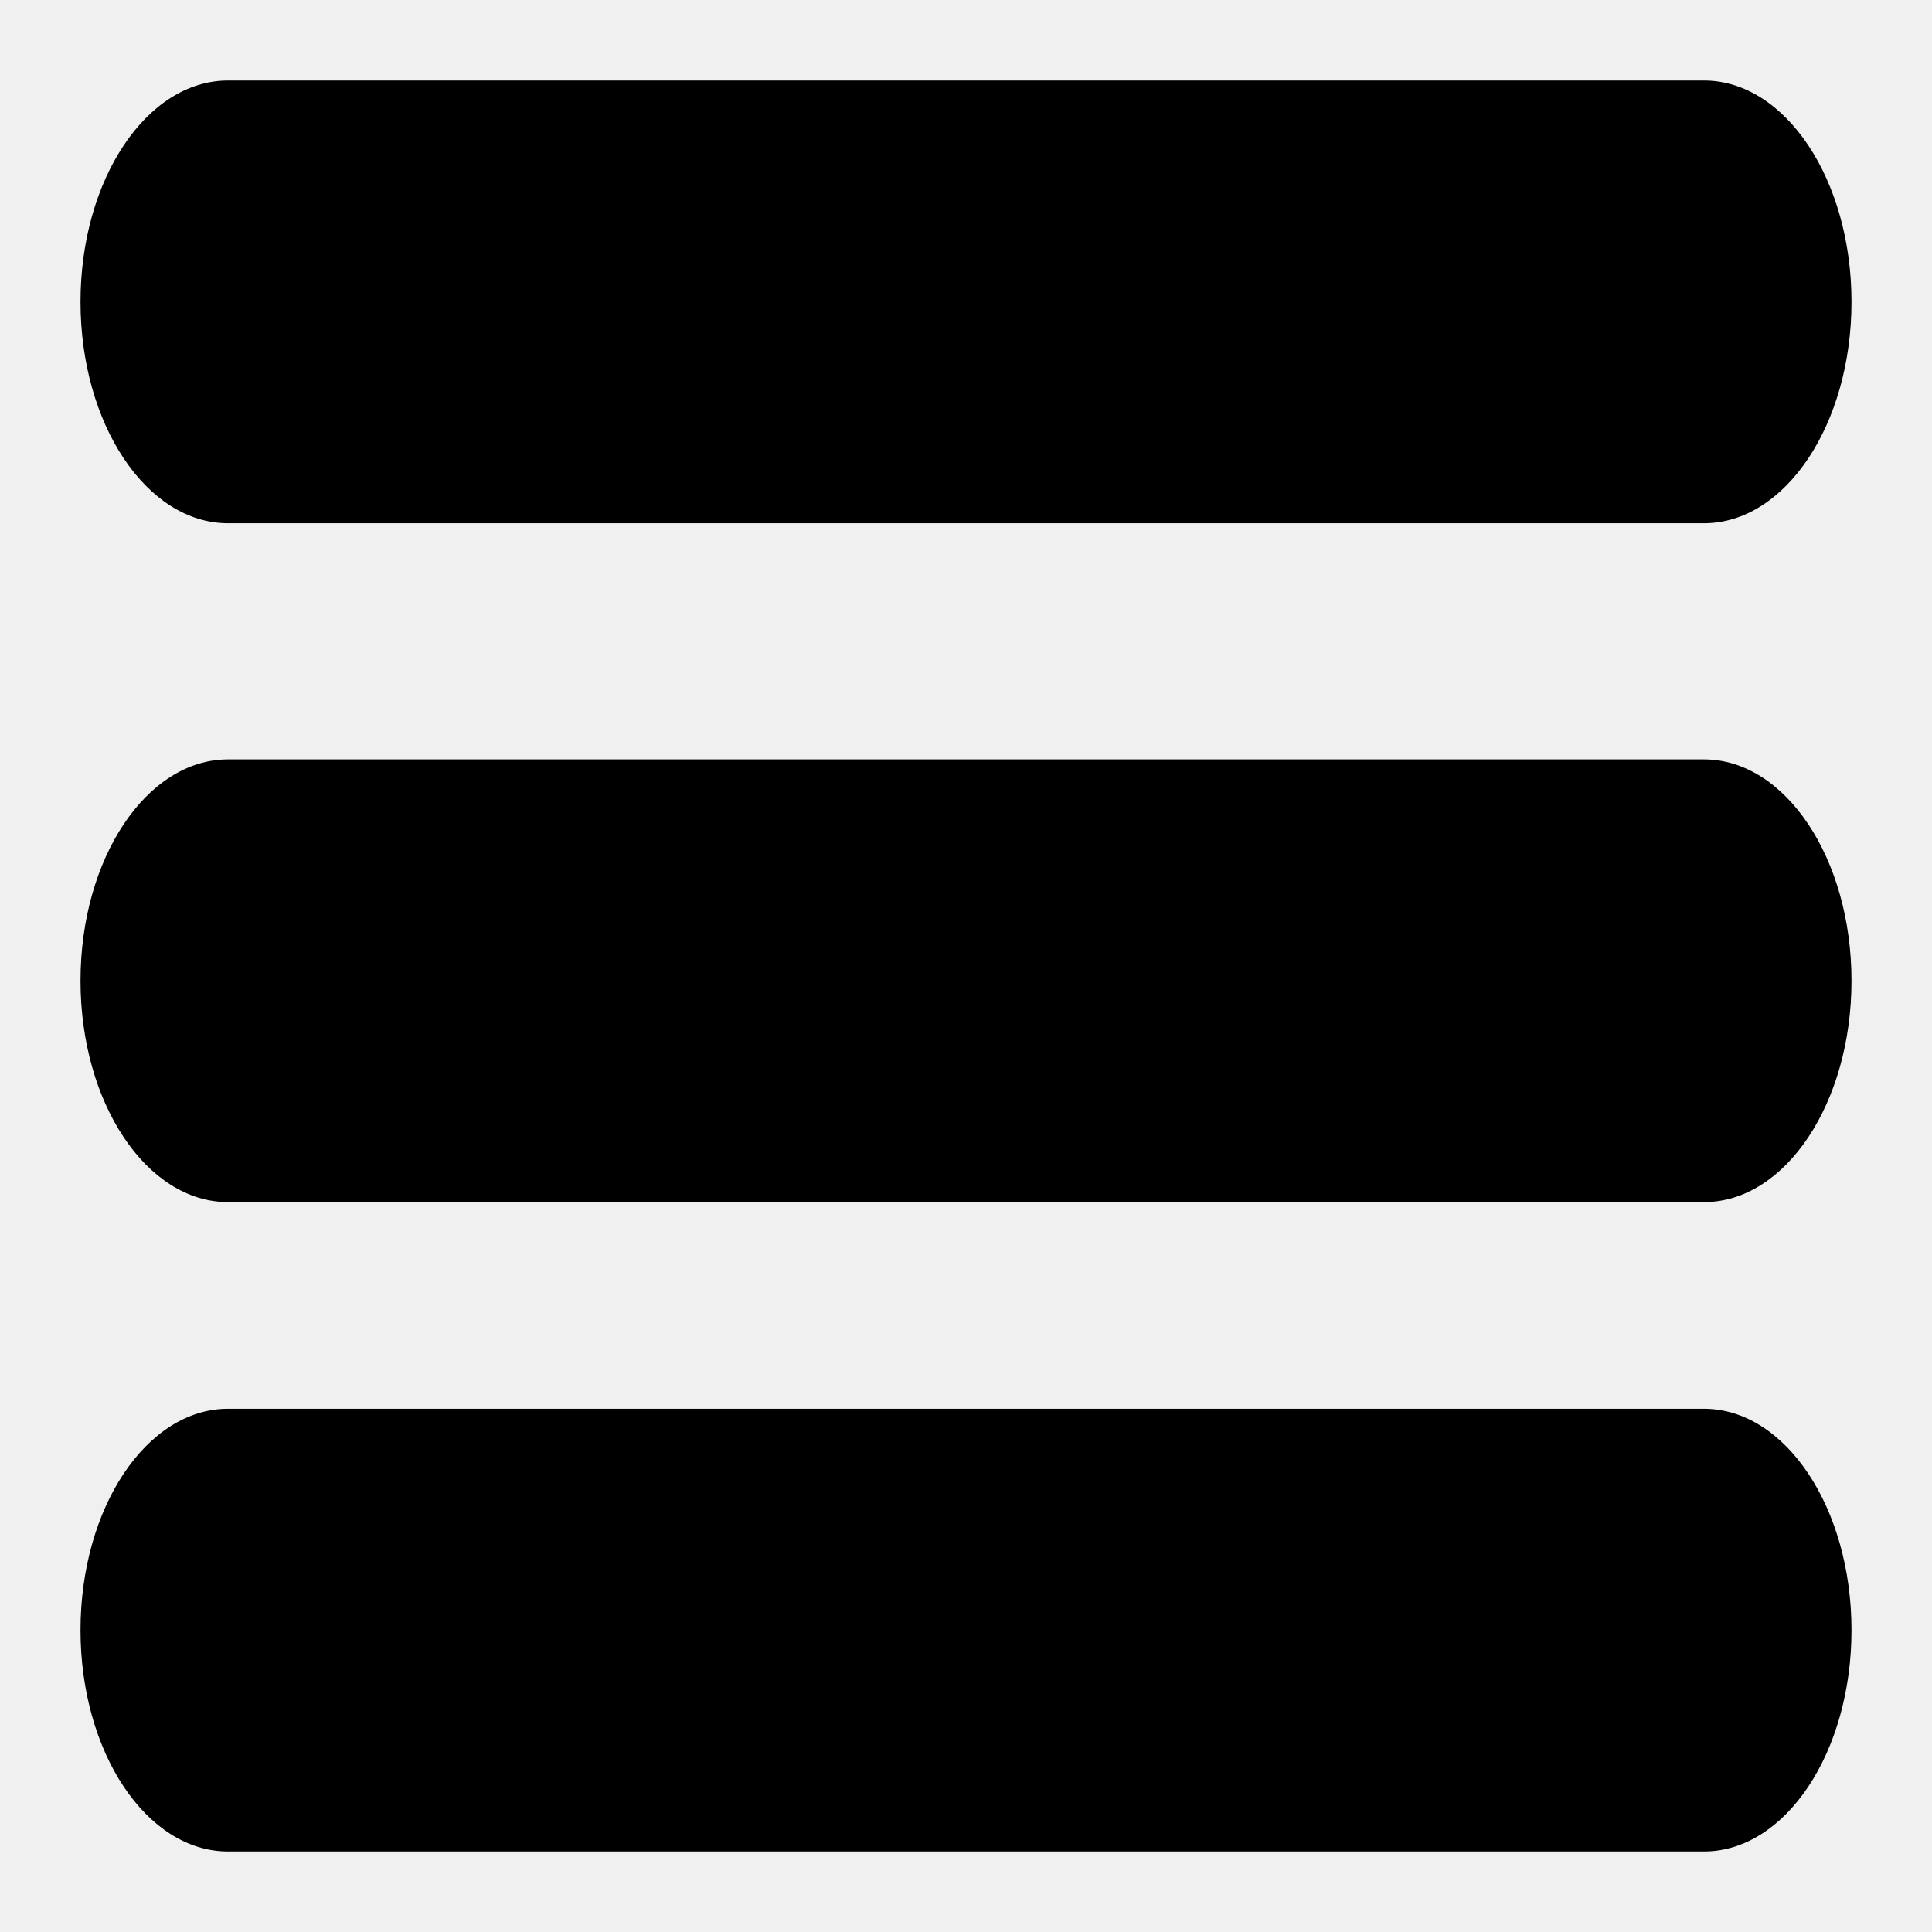
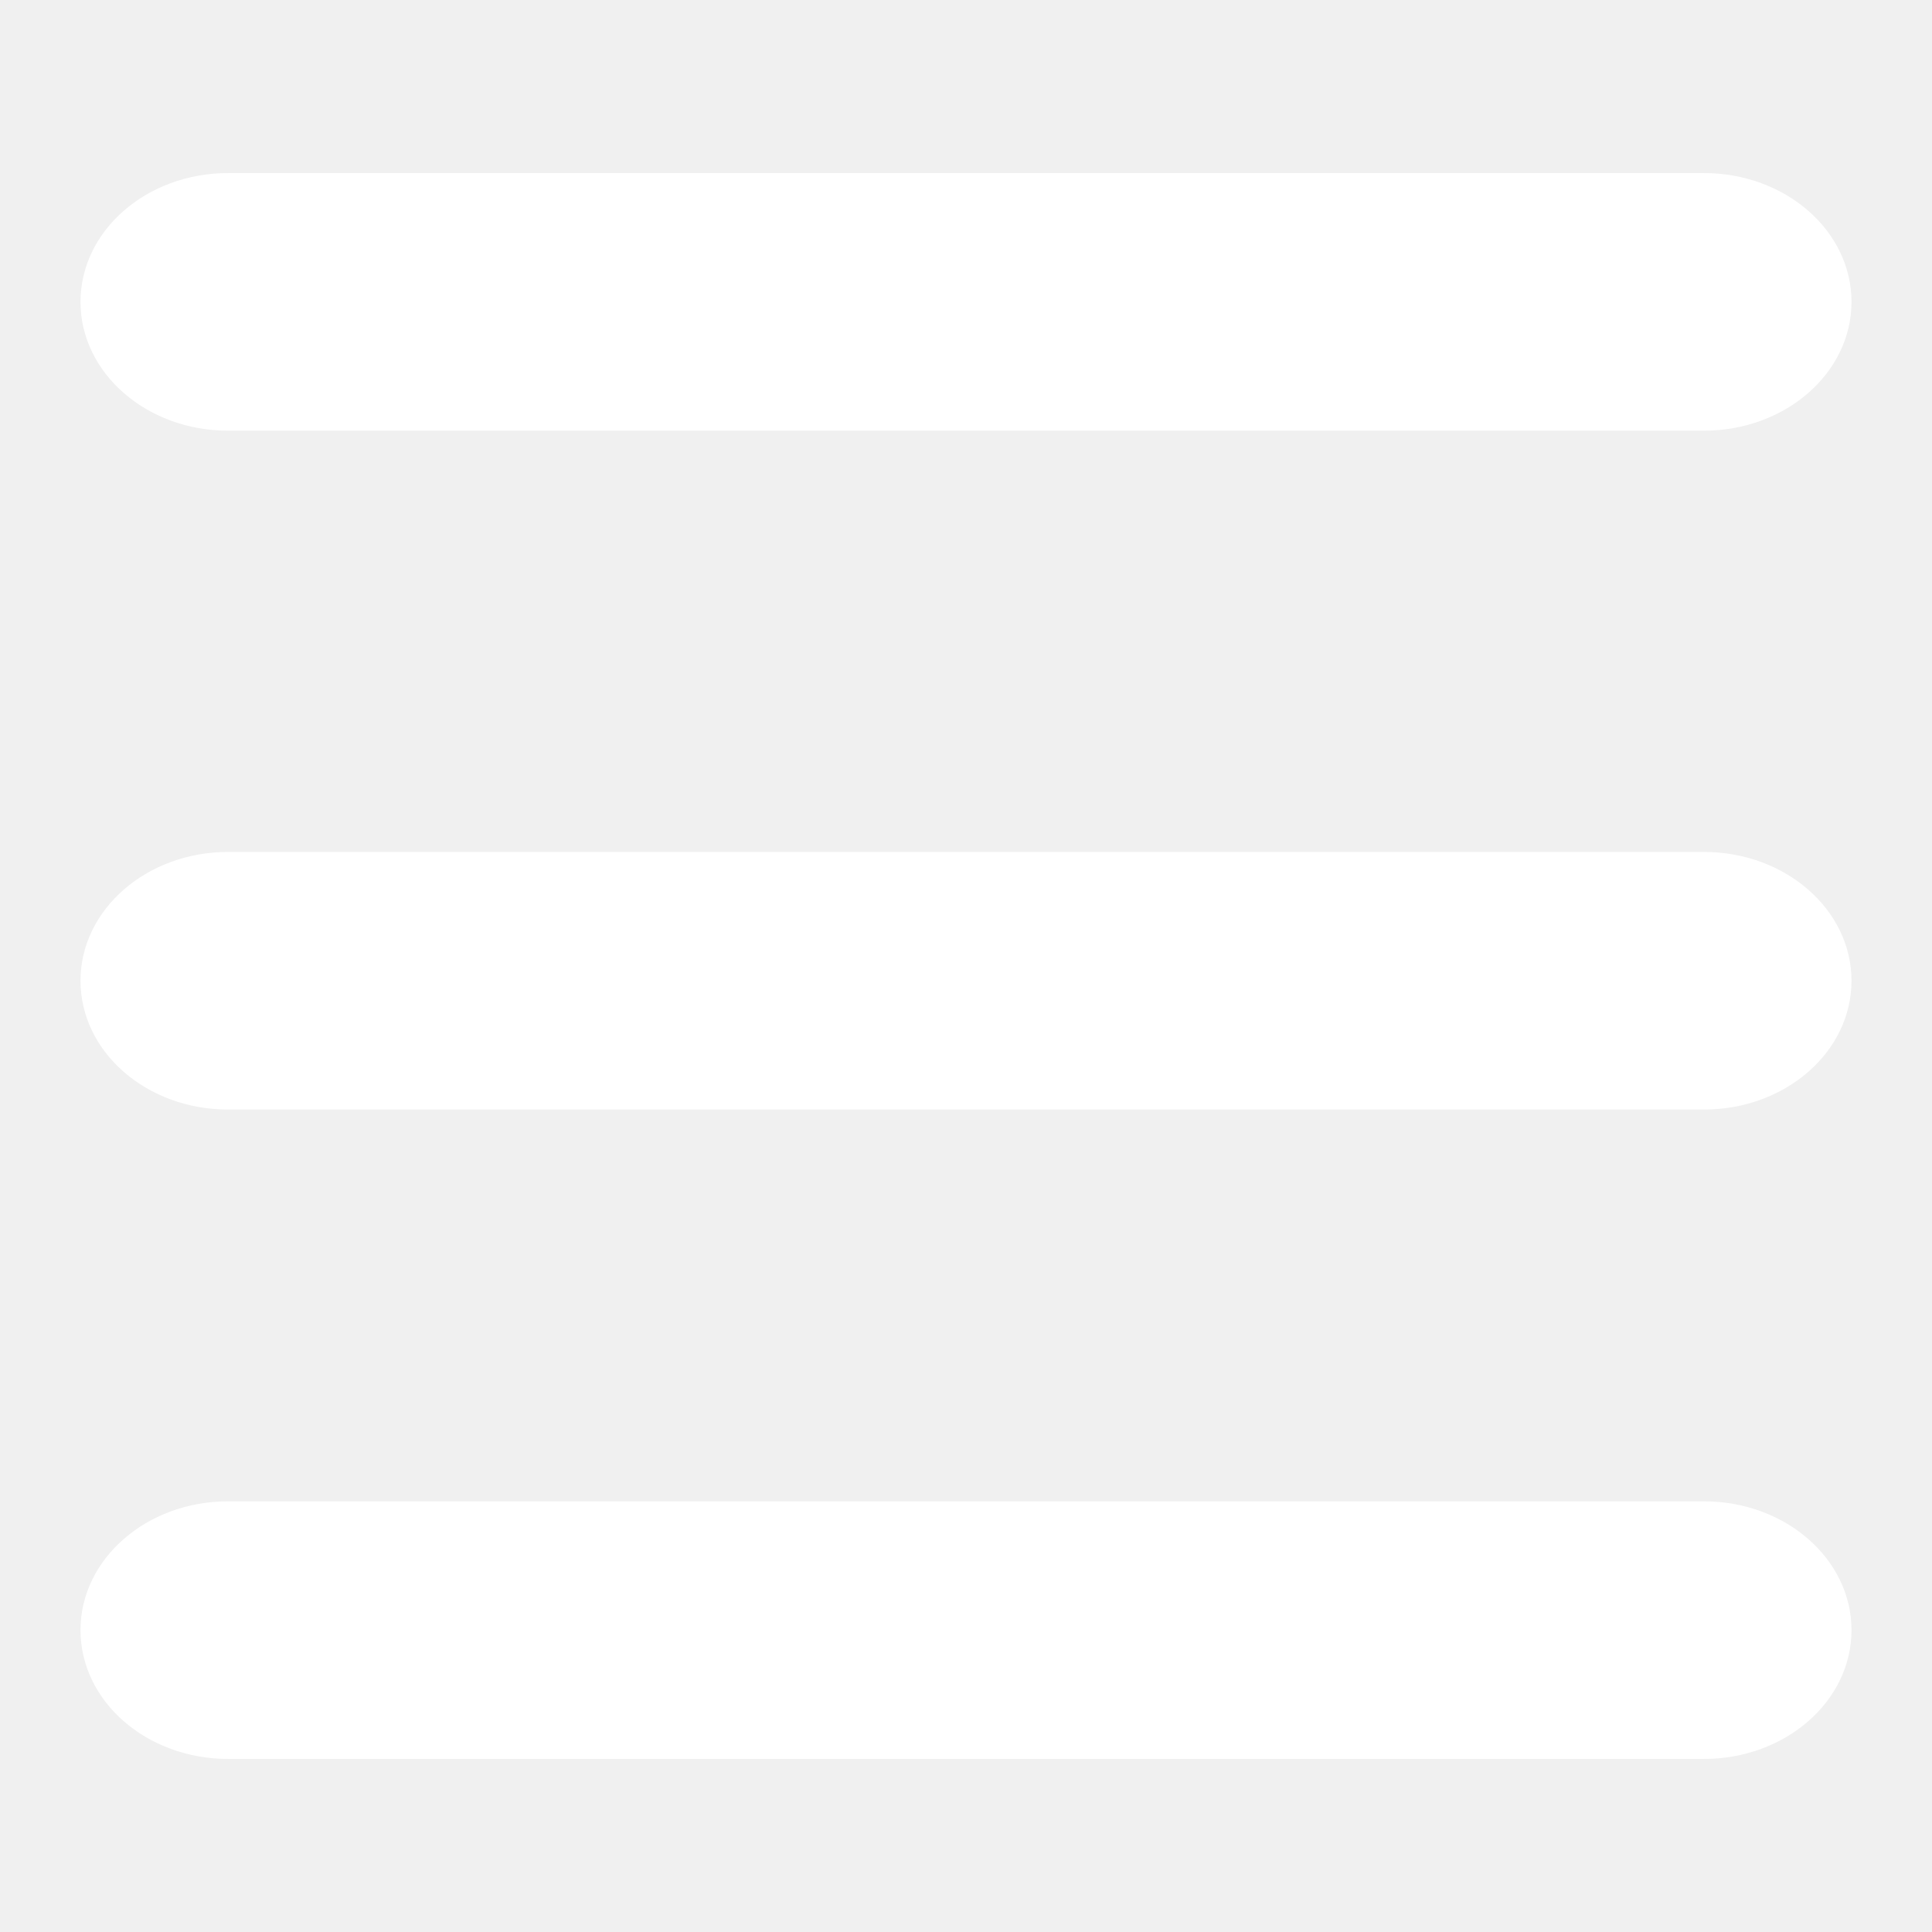
<svg xmlns="http://www.w3.org/2000/svg" version="1.1" x="0px" y="0px" width="60px" height="60px" viewBox="0 0 60 60" enable-background="new 0 0 60 60" xml:space="preserve">
  <g id="Layer_1">
</g>
-   <g id="menu_2__x28_smaller_x29_">
-     <path d="M57.5,50.625c0,3.797-2.052,6.875-4.583,6.875H7.083c-2.531,0-4.583-3.078-4.583-6.875l0,0   c0-3.797,2.052-6.875,4.583-6.875h45.833C55.448,43.75,57.5,46.828,57.5,50.625L57.5,50.625z" />
-     <path d="M57.5,9.375c0,3.797-2.052,6.875-4.583,6.875H7.083c-2.531,0-4.583-3.078-4.583-6.875l0,0C2.5,5.578,4.552,2.5,7.083,2.5   h45.833C55.448,2.5,57.5,5.578,57.5,9.375L57.5,9.375z" />
-     <path d="M57.5,30.458c0,3.797-2.052,6.875-4.583,6.875H7.083c-2.531,0-4.583-3.078-4.583-6.875l0,0   c0-3.797,2.052-6.875,4.583-6.875h45.833C55.448,23.583,57.5,26.661,57.5,30.458L57.5,30.458z" />
+   <g id="menu_3__x28_thinner_x29_">
+     <path fill="#FFFFFF" d="M57.5,50.625c0,2.209-2.052,4-4.583,4H7.083c-2.531,0-4.583-1.791-4.583-4l0,0c0-2.209,2.052-4,4.583-4   h45.833C55.448,46.625,57.5,48.416,57.5,50.625L57.5,50.625z" />
+     <path fill="#FFFFFF" d="M57.5,9.375c0,2.209-2.052,4-4.583,4H7.083c-2.531,0-4.583-1.791-4.583-4l0,0c0-2.209,2.052-4,4.583-4   h45.833C55.448,5.375,57.5,7.166,57.5,9.375L57.5,9.375z" />
+     <path fill="#FFFFFF" d="M57.5,30.458c0,2.209-2.052,4-4.583,4H7.083c-2.531,0-4.583-1.791-4.583-4l0,0c0-2.209,2.052-4,4.583-4   h45.833C55.448,26.458,57.5,28.249,57.5,30.458L57.5,30.458z" />
  </g>
</svg>
